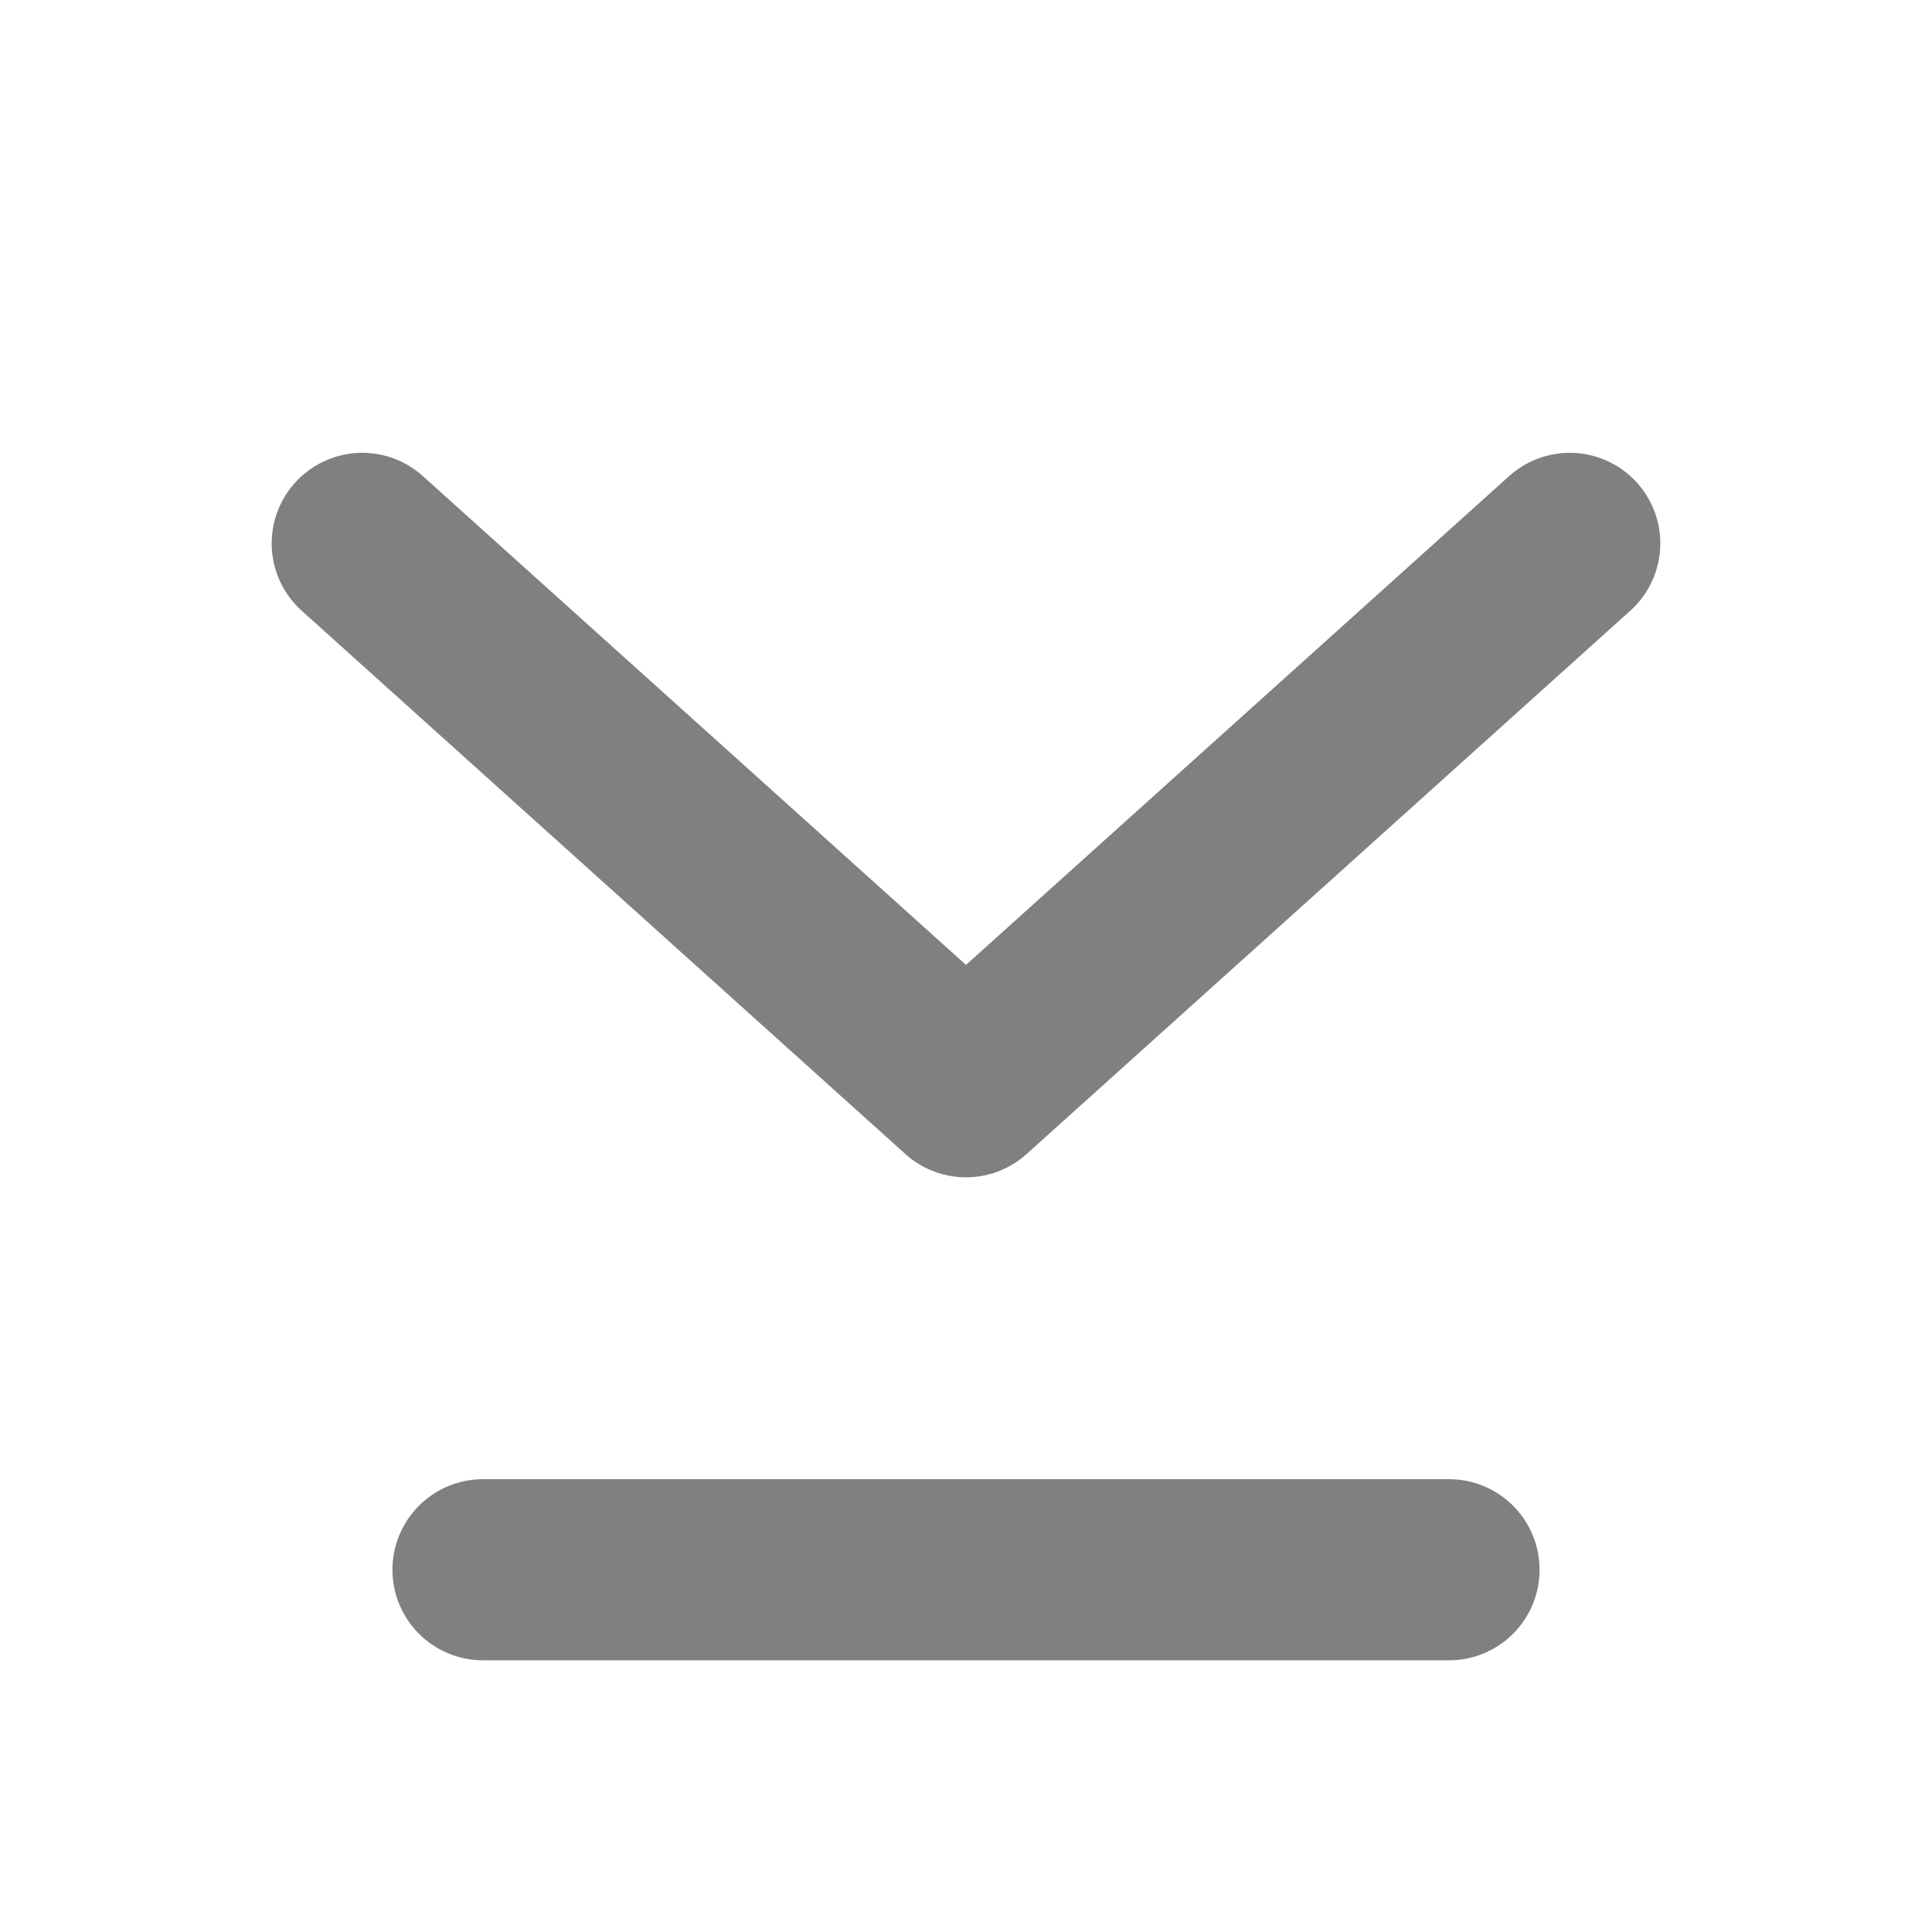
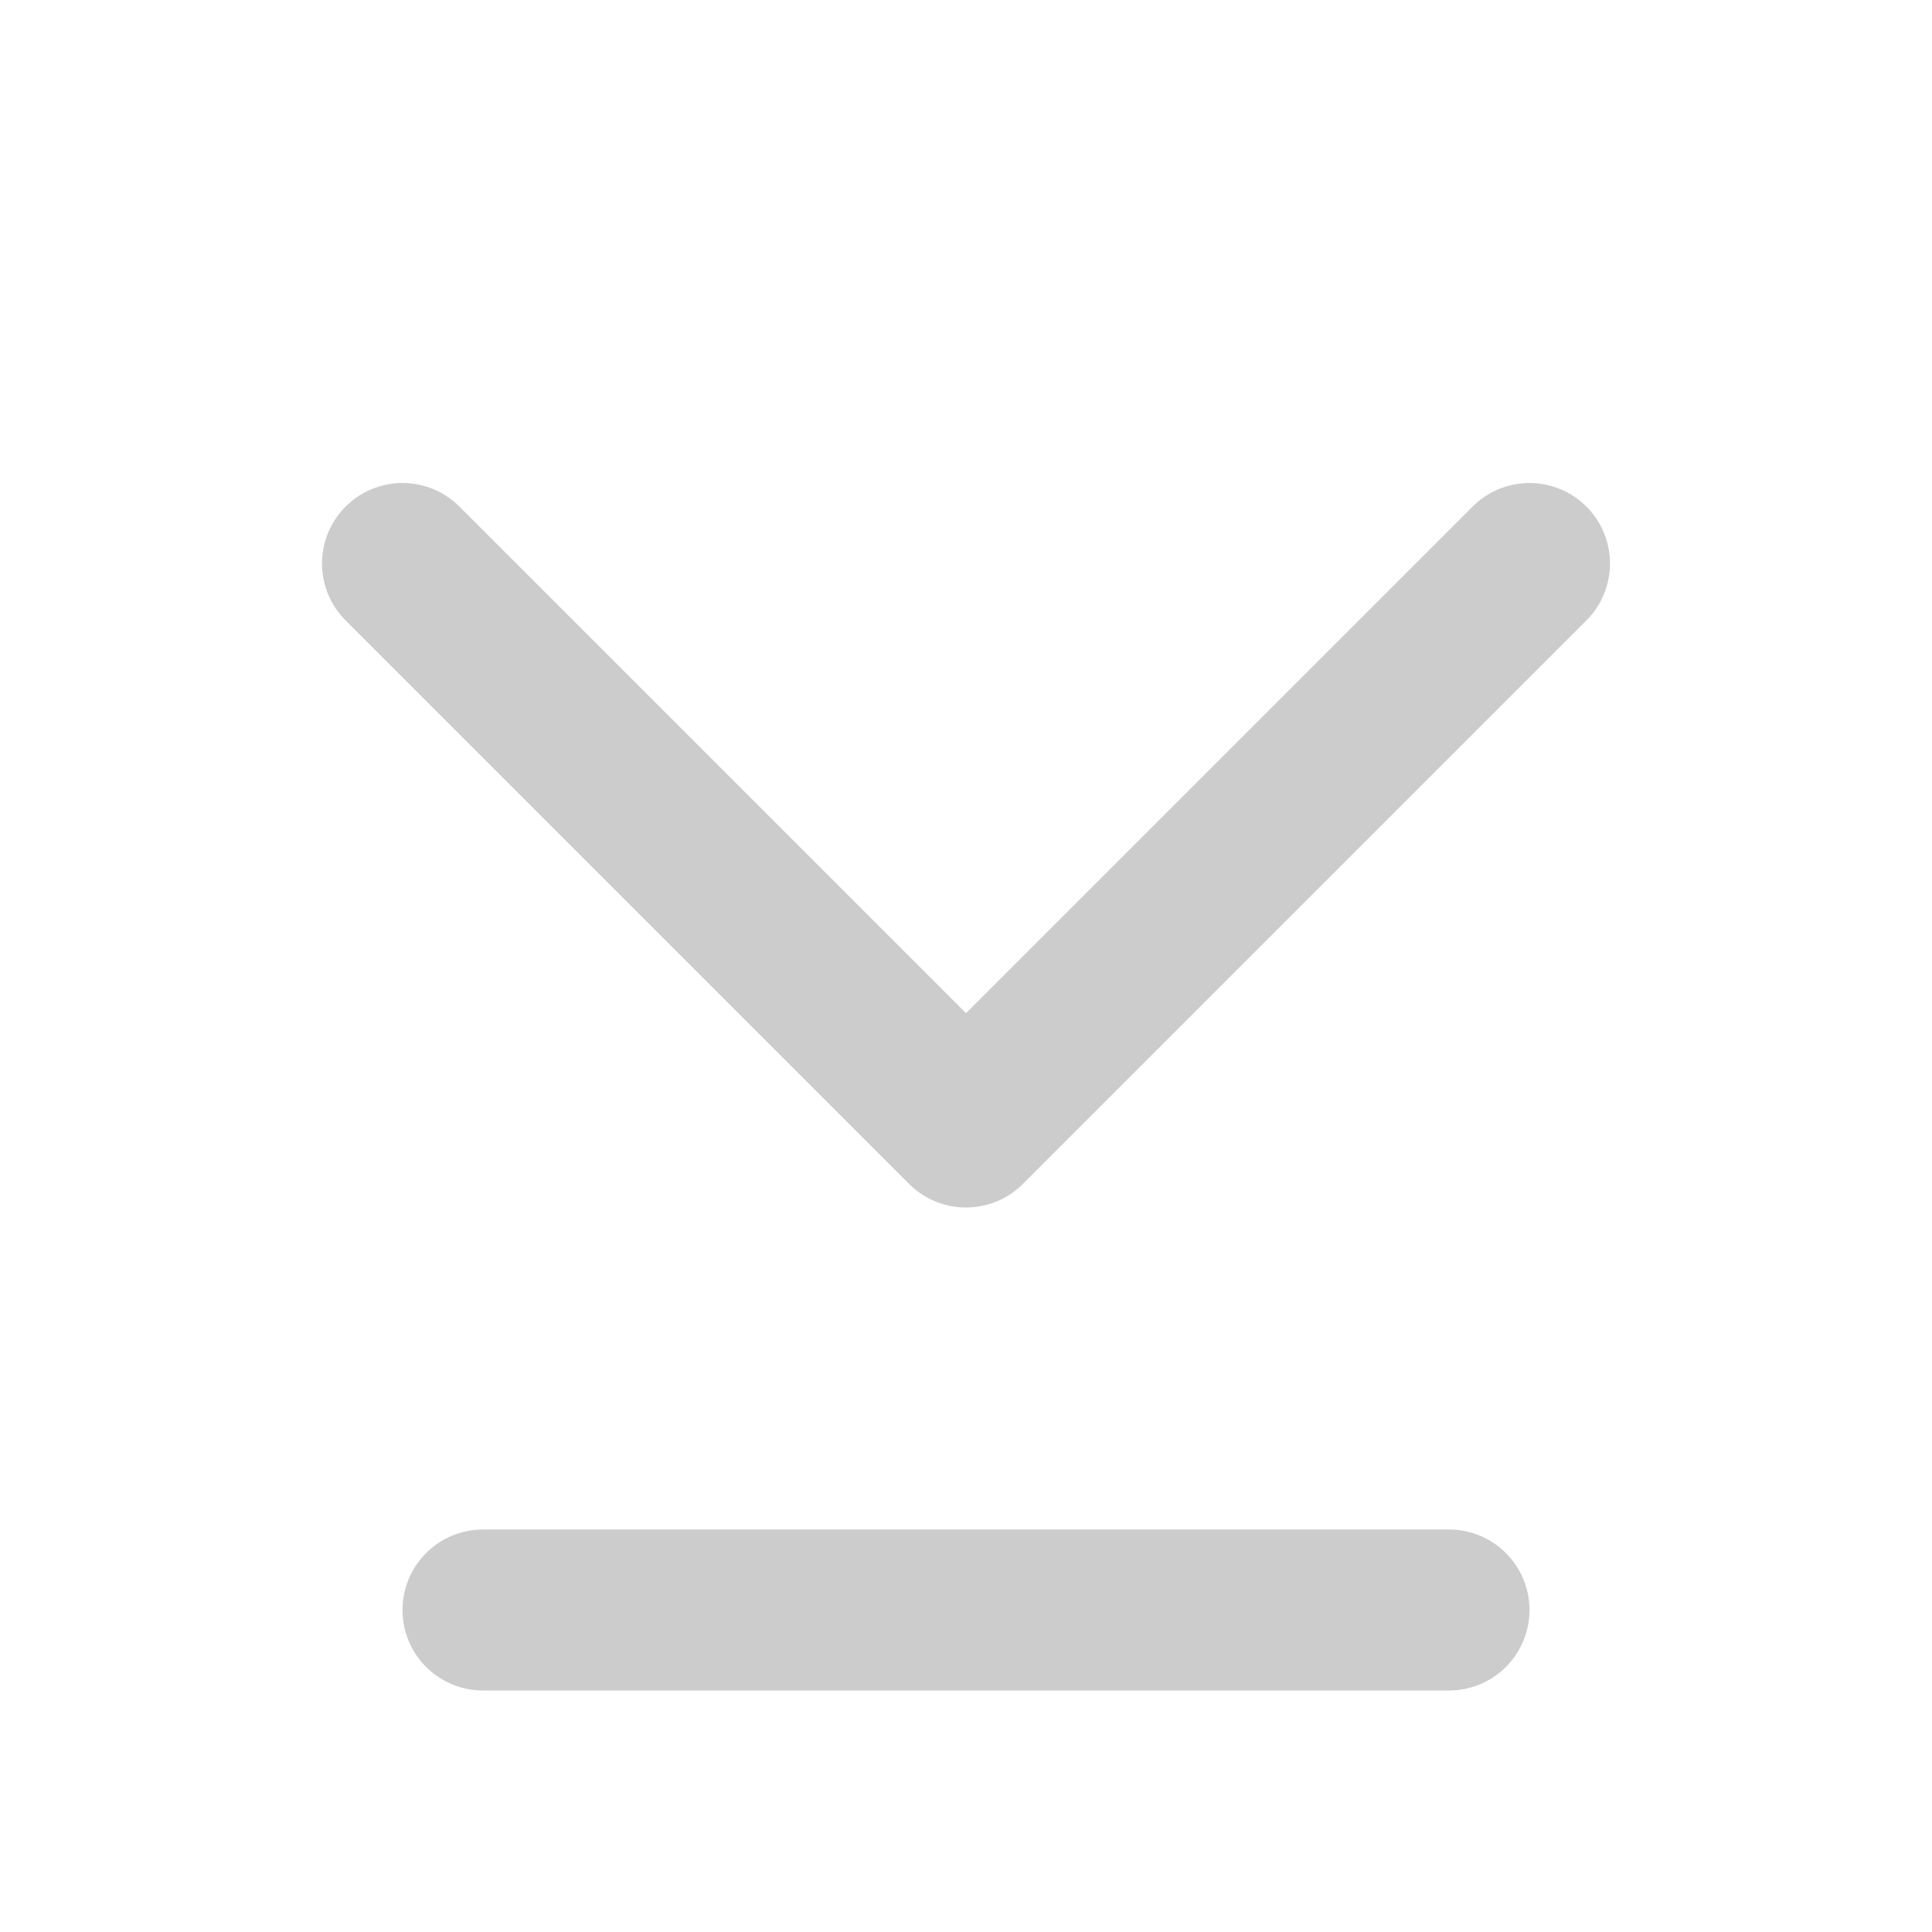
- <svg xmlns="http://www.w3.org/2000/svg" width="16" height="16" viewBox="0 0 16 16" fill="none" stroke="#808080" stroke-width="1.5" stroke-linecap="round" stroke-linejoin="round">
-   <polyline points="3,4.5 8,9 13,4.5" />
-   <line x1="4" y1="13" x2="12" y2="13" />
+ <svg xmlns="http://www.w3.org/2000/svg" width="24" height="24" viewBox="0 0 24 24">
+   <g stroke="#CCCCCC" stroke-width="2" stroke-linecap="round" stroke-linejoin="round" fill="none">
+     <polyline points="5,7 12,14 19,7" />
+     <line x1="6" y1="20" x2="18" y2="20" />
+   </g>
</svg>
